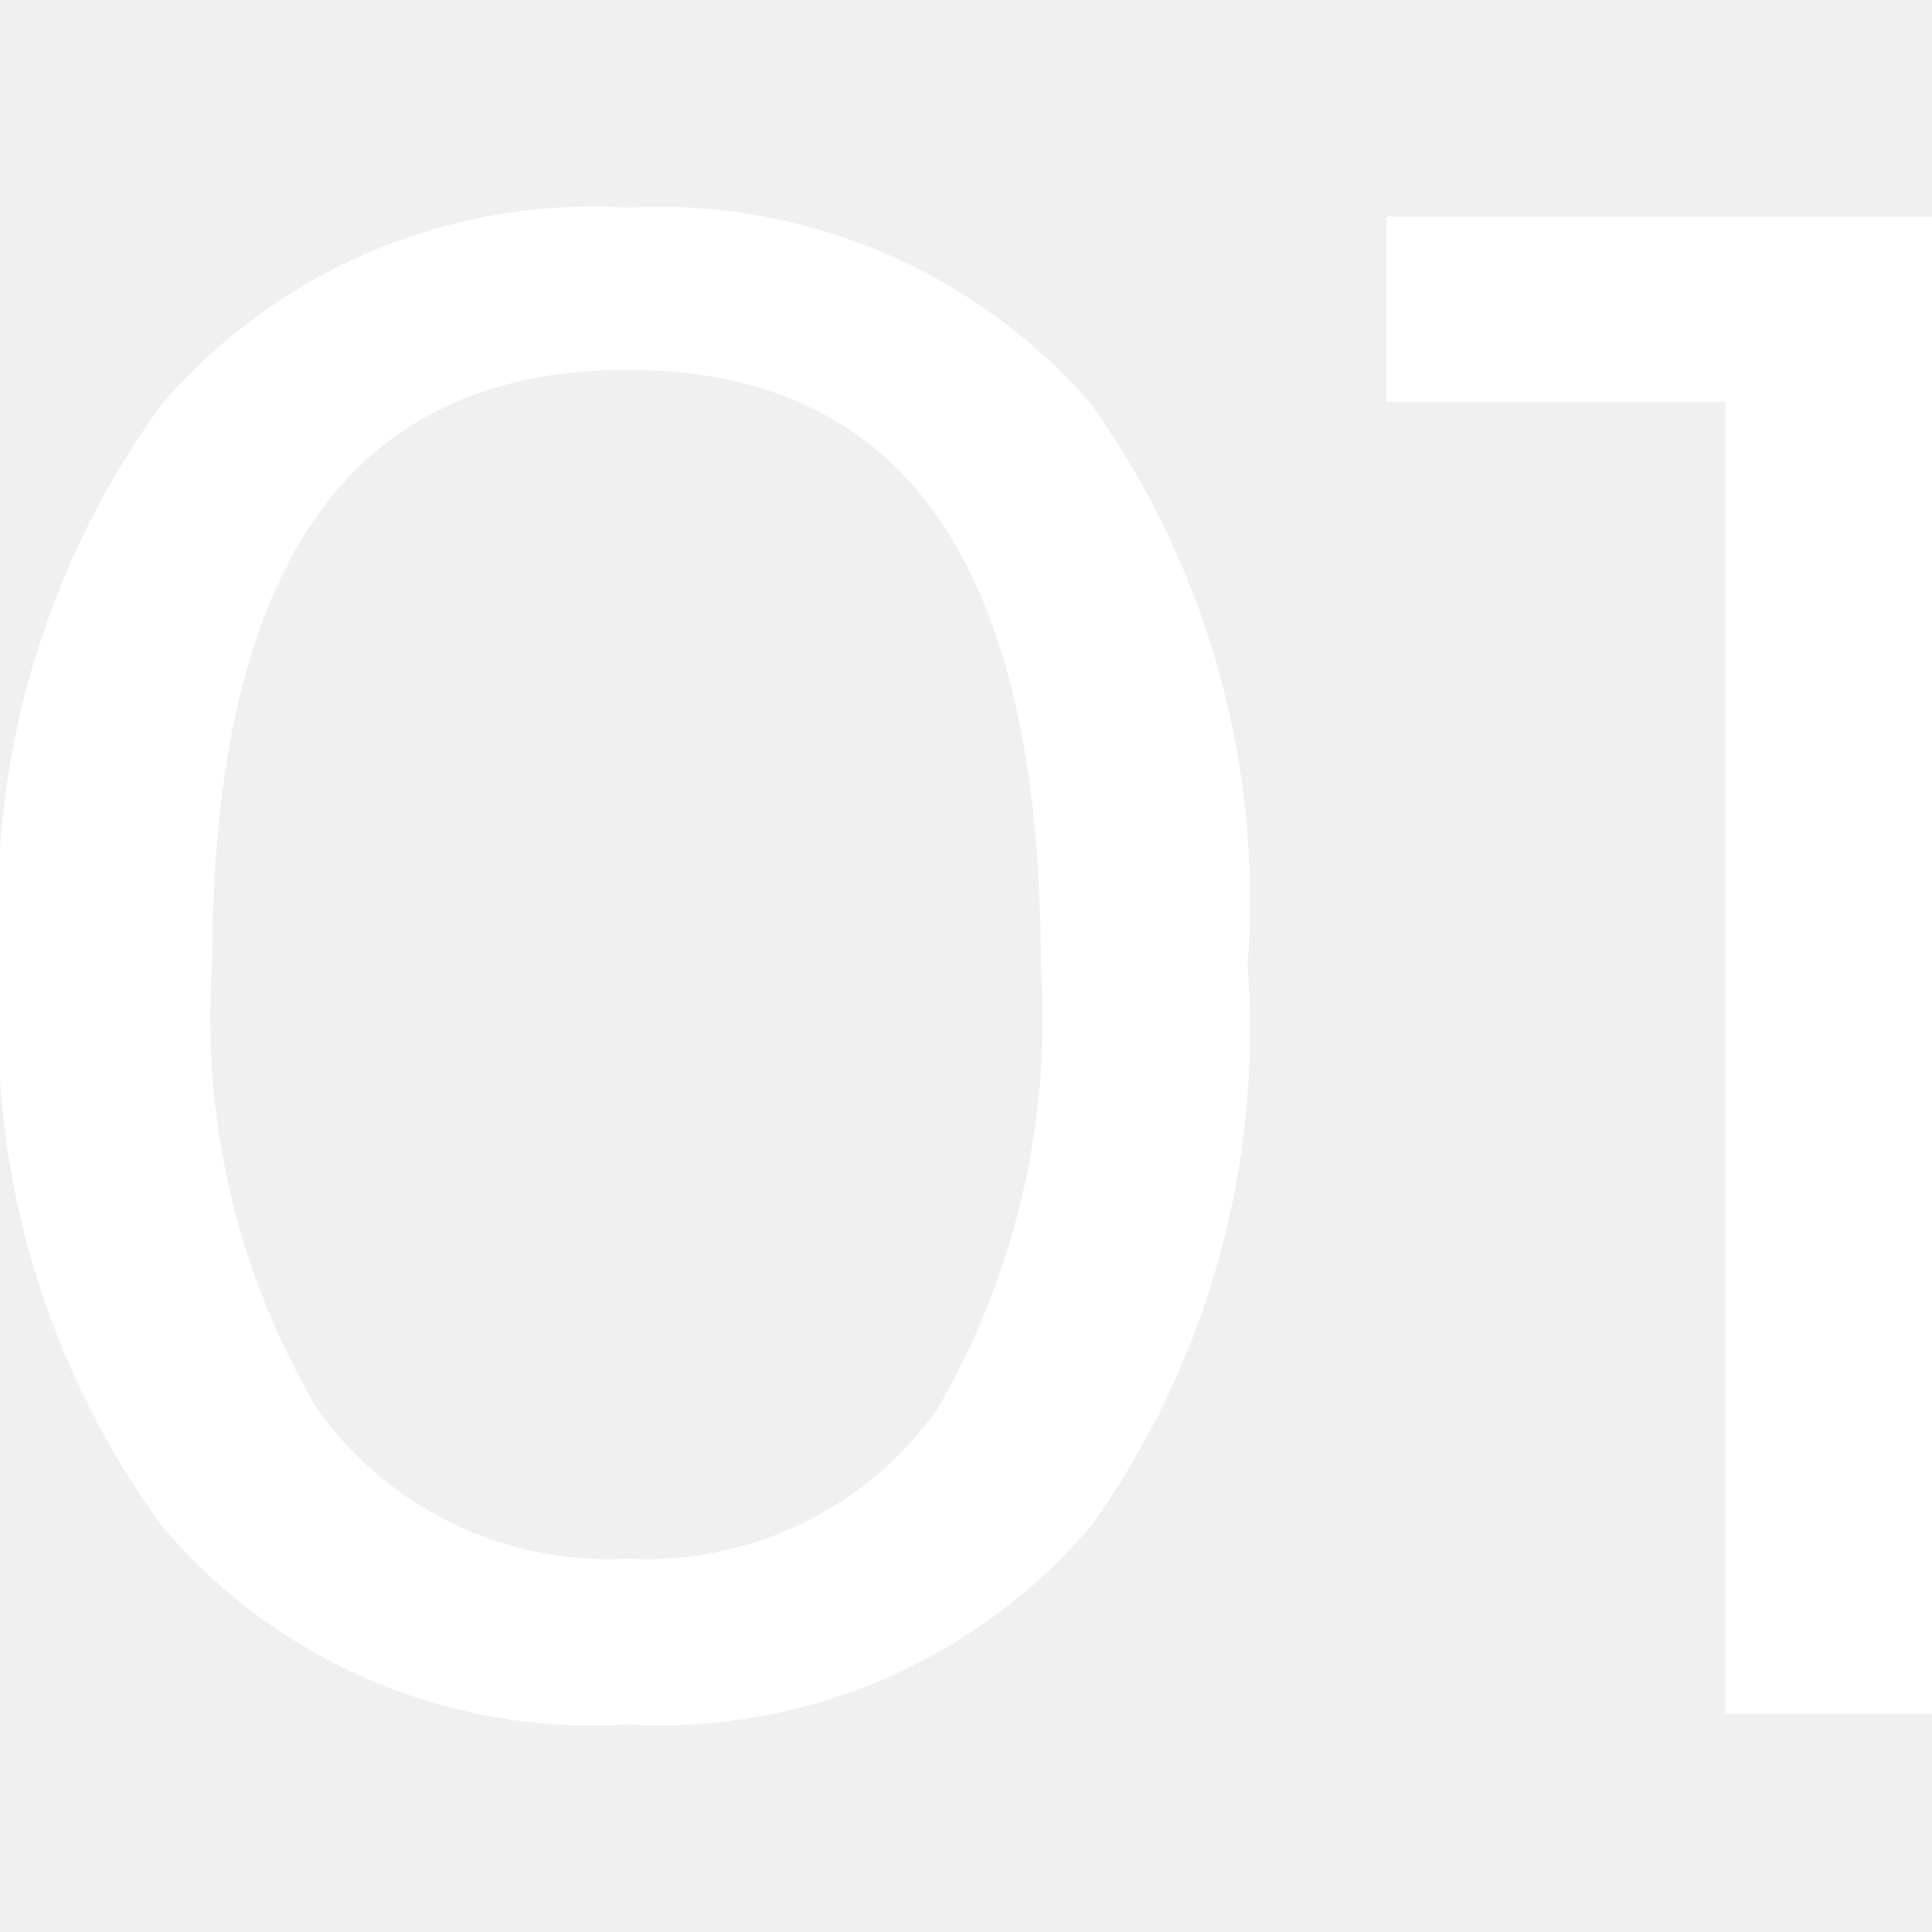
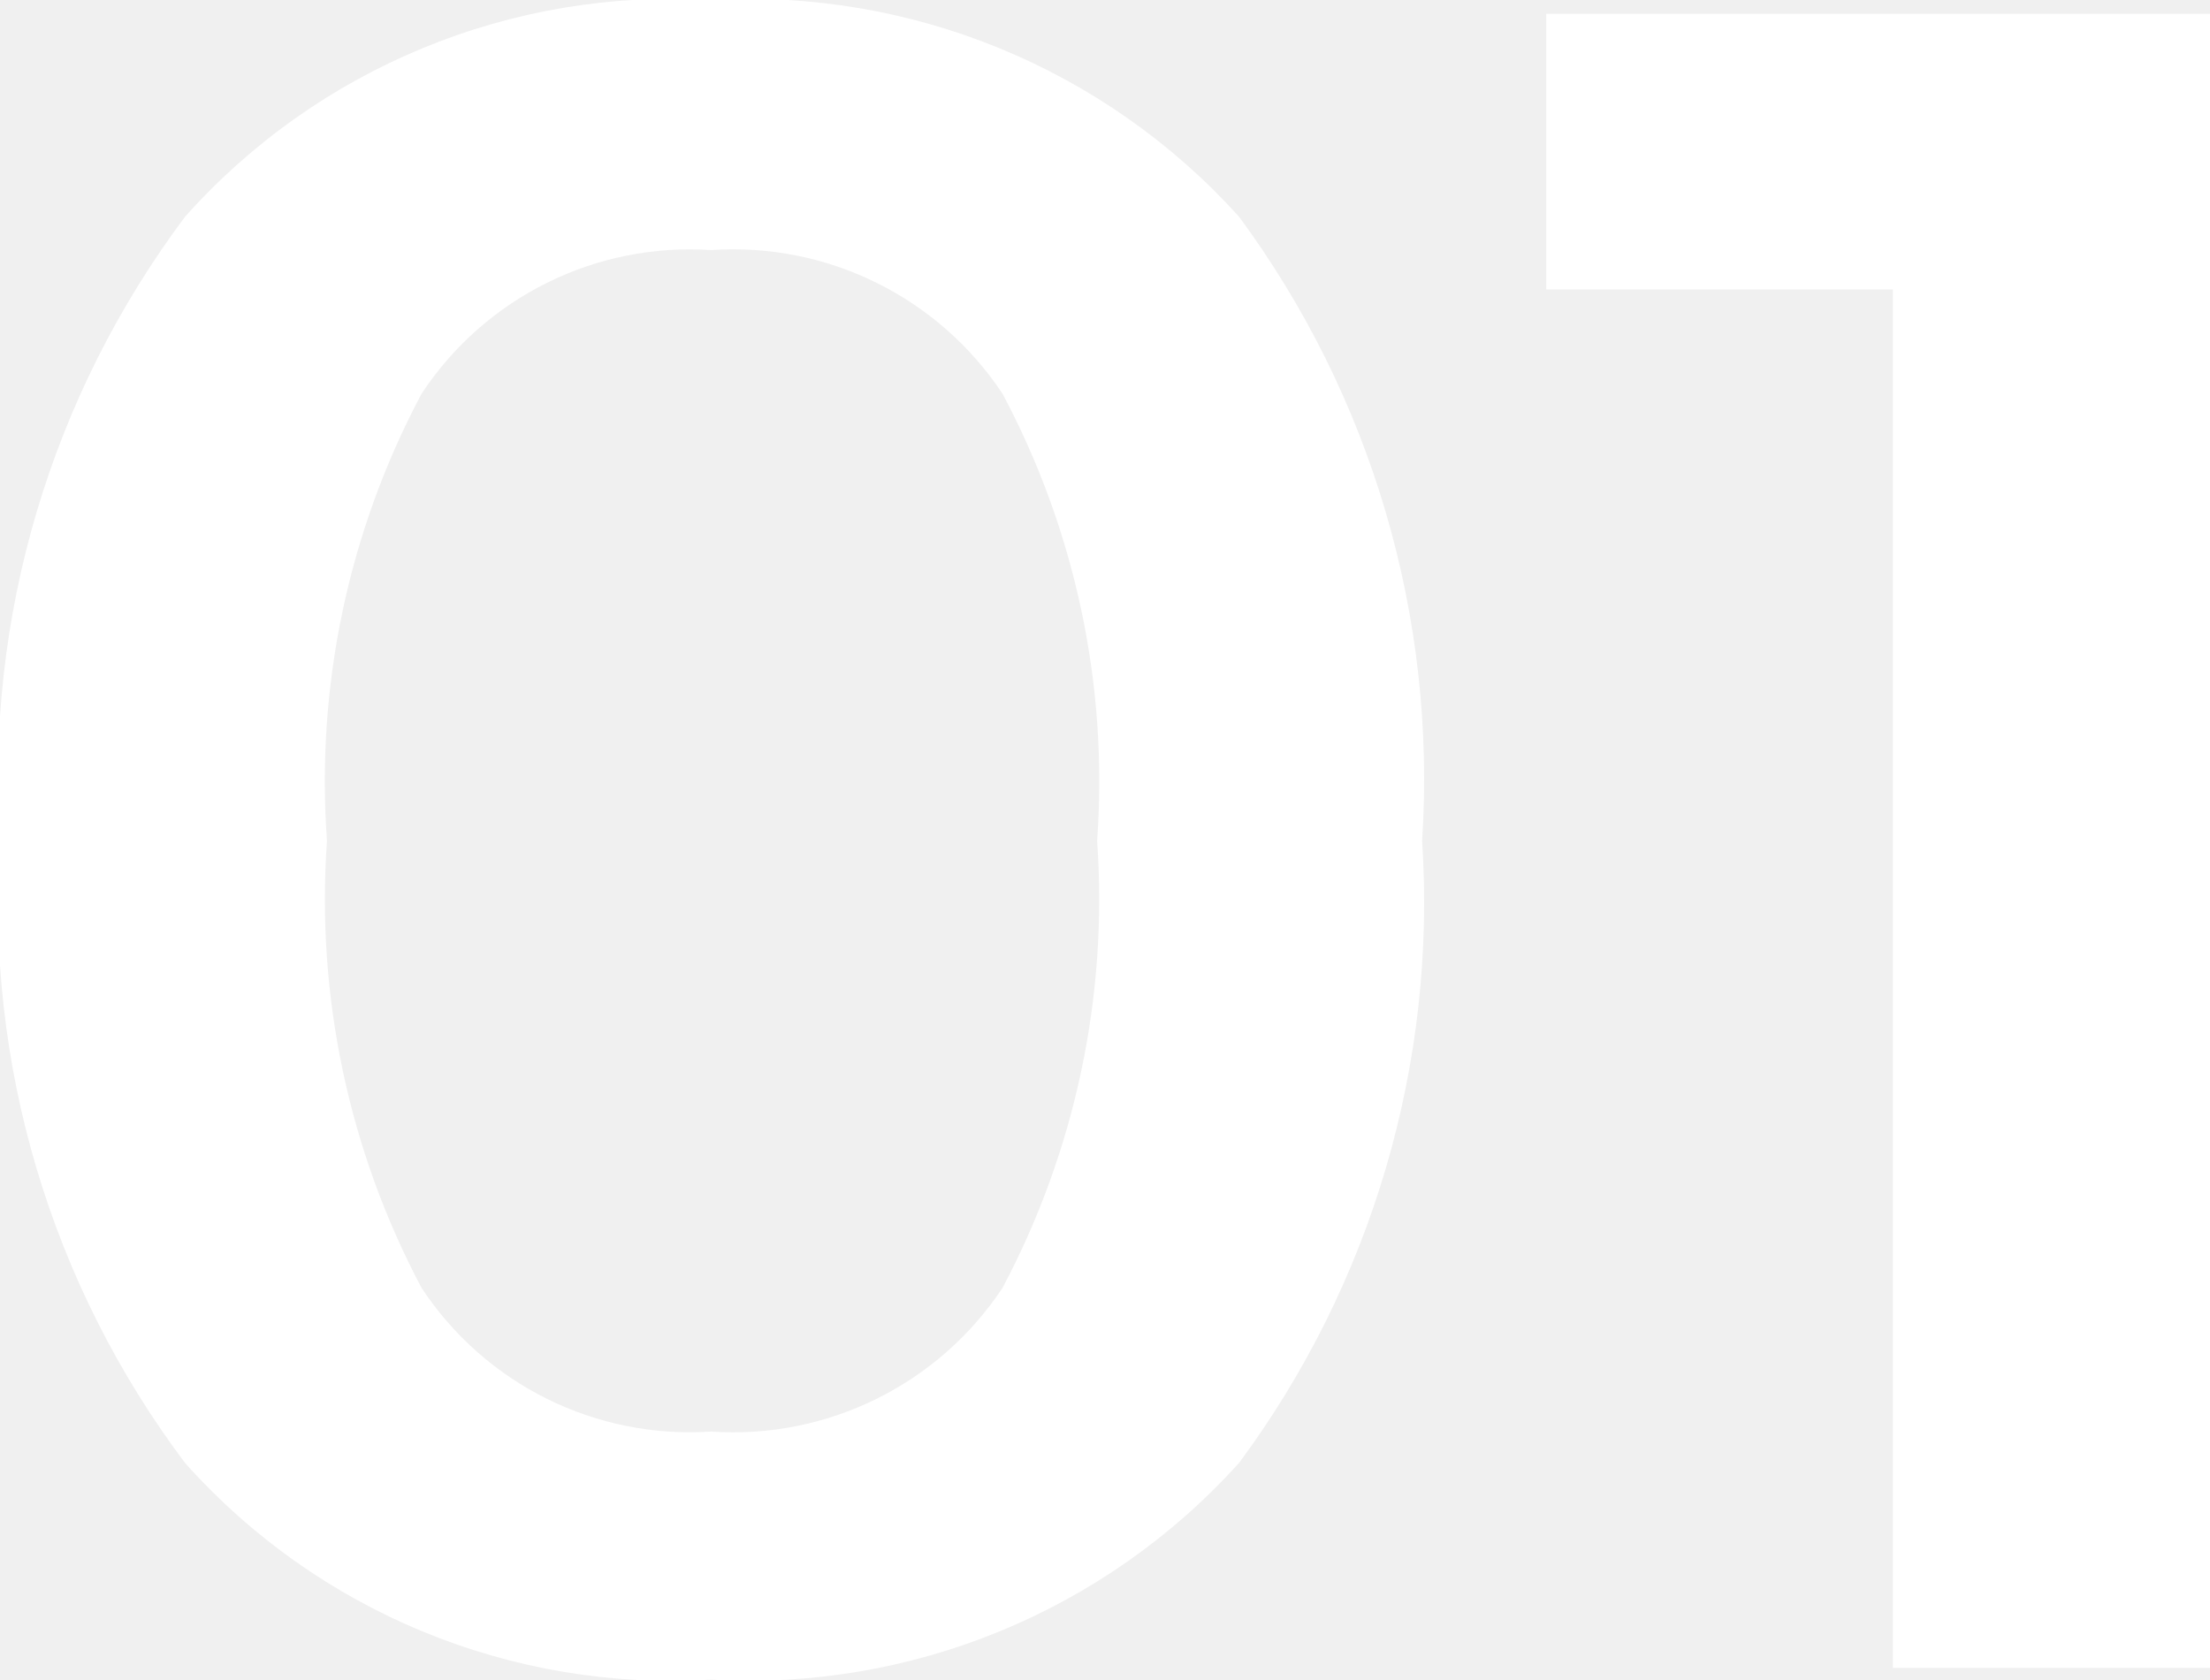
- <svg xmlns="http://www.w3.org/2000/svg" width="30" height="30" viewBox="0 0 10.84 8.51">
+ <svg xmlns="http://www.w3.org/2000/svg" viewBox="0 0 11.22 8.53">
  <defs>
    <style>
      .cls-1 {
-         fill: white;
+         fill: #fff;
      }
    </style>
  </defs>
  <g id="Layer_2" data-name="Layer 2">
    <g id="Layer_1-2" data-name="Layer 1">
-       <path class="cls-1" d="M6.12,1.1A4.79,4.79,0,0,1,7,4.25,4.79,4.79,0,0,1,6.12,7.4a3.18,3.18,0,0,1-2.6,1.11A3.16,3.16,0,0,1,.91,7.4,4.79,4.79,0,0,1,0,4.25,4.79,4.79,0,0,1,.91,1.1,3.19,3.19,0,0,1,3.52,0,3.21,3.21,0,0,1,6.12,1.1ZM1.19,4.25a4.28,4.28,0,0,0,.59,2.49,2,2,0,0,0,1.74.84,2,2,0,0,0,1.74-.84,4.36,4.36,0,0,0,.58-2.49C5.84,2,5.07.91,3.52.91S1.19,2,1.19,4.25Z" />
-       <path class="cls-1" d="M7.78.05h3.06v8.4H9.68V1.09H7.78Z" />
+       <g>
+         <path class="cls-1" d="M6.29,1.1a4.81,4.81,0,0,1,.93,3.17,4.78,4.78,0,0,1-.93,3.16,3.35,3.35,0,0,1-2.68,1.1A3.31,3.31,0,0,1,.94,7.43,4.73,4.73,0,0,1,0,4.27,4.76,4.76,0,0,1,.94,1.1,3.31,3.31,0,0,1,3.61,0,3.35,3.35,0,0,1,6.29,1.1ZM2.14,2a4.19,4.19,0,0,0-.48,2.27,4.21,4.21,0,0,0,.48,2.27,1.63,1.63,0,0,0,1.47.73,1.64,1.64,0,0,0,1.48-.73,4.21,4.21,0,0,0,.48-2.27A4.19,4.19,0,0,0,5.09,2a1.64,1.64,0,0,0-1.48-.73A1.63,1.63,0,0,0,2.14,2Z" />
+         <path class="cls-1" d="M7.85.07h3.37v8.4H9.61v-7H7.85Z" />
+       </g>
    </g>
  </g>
</svg>
